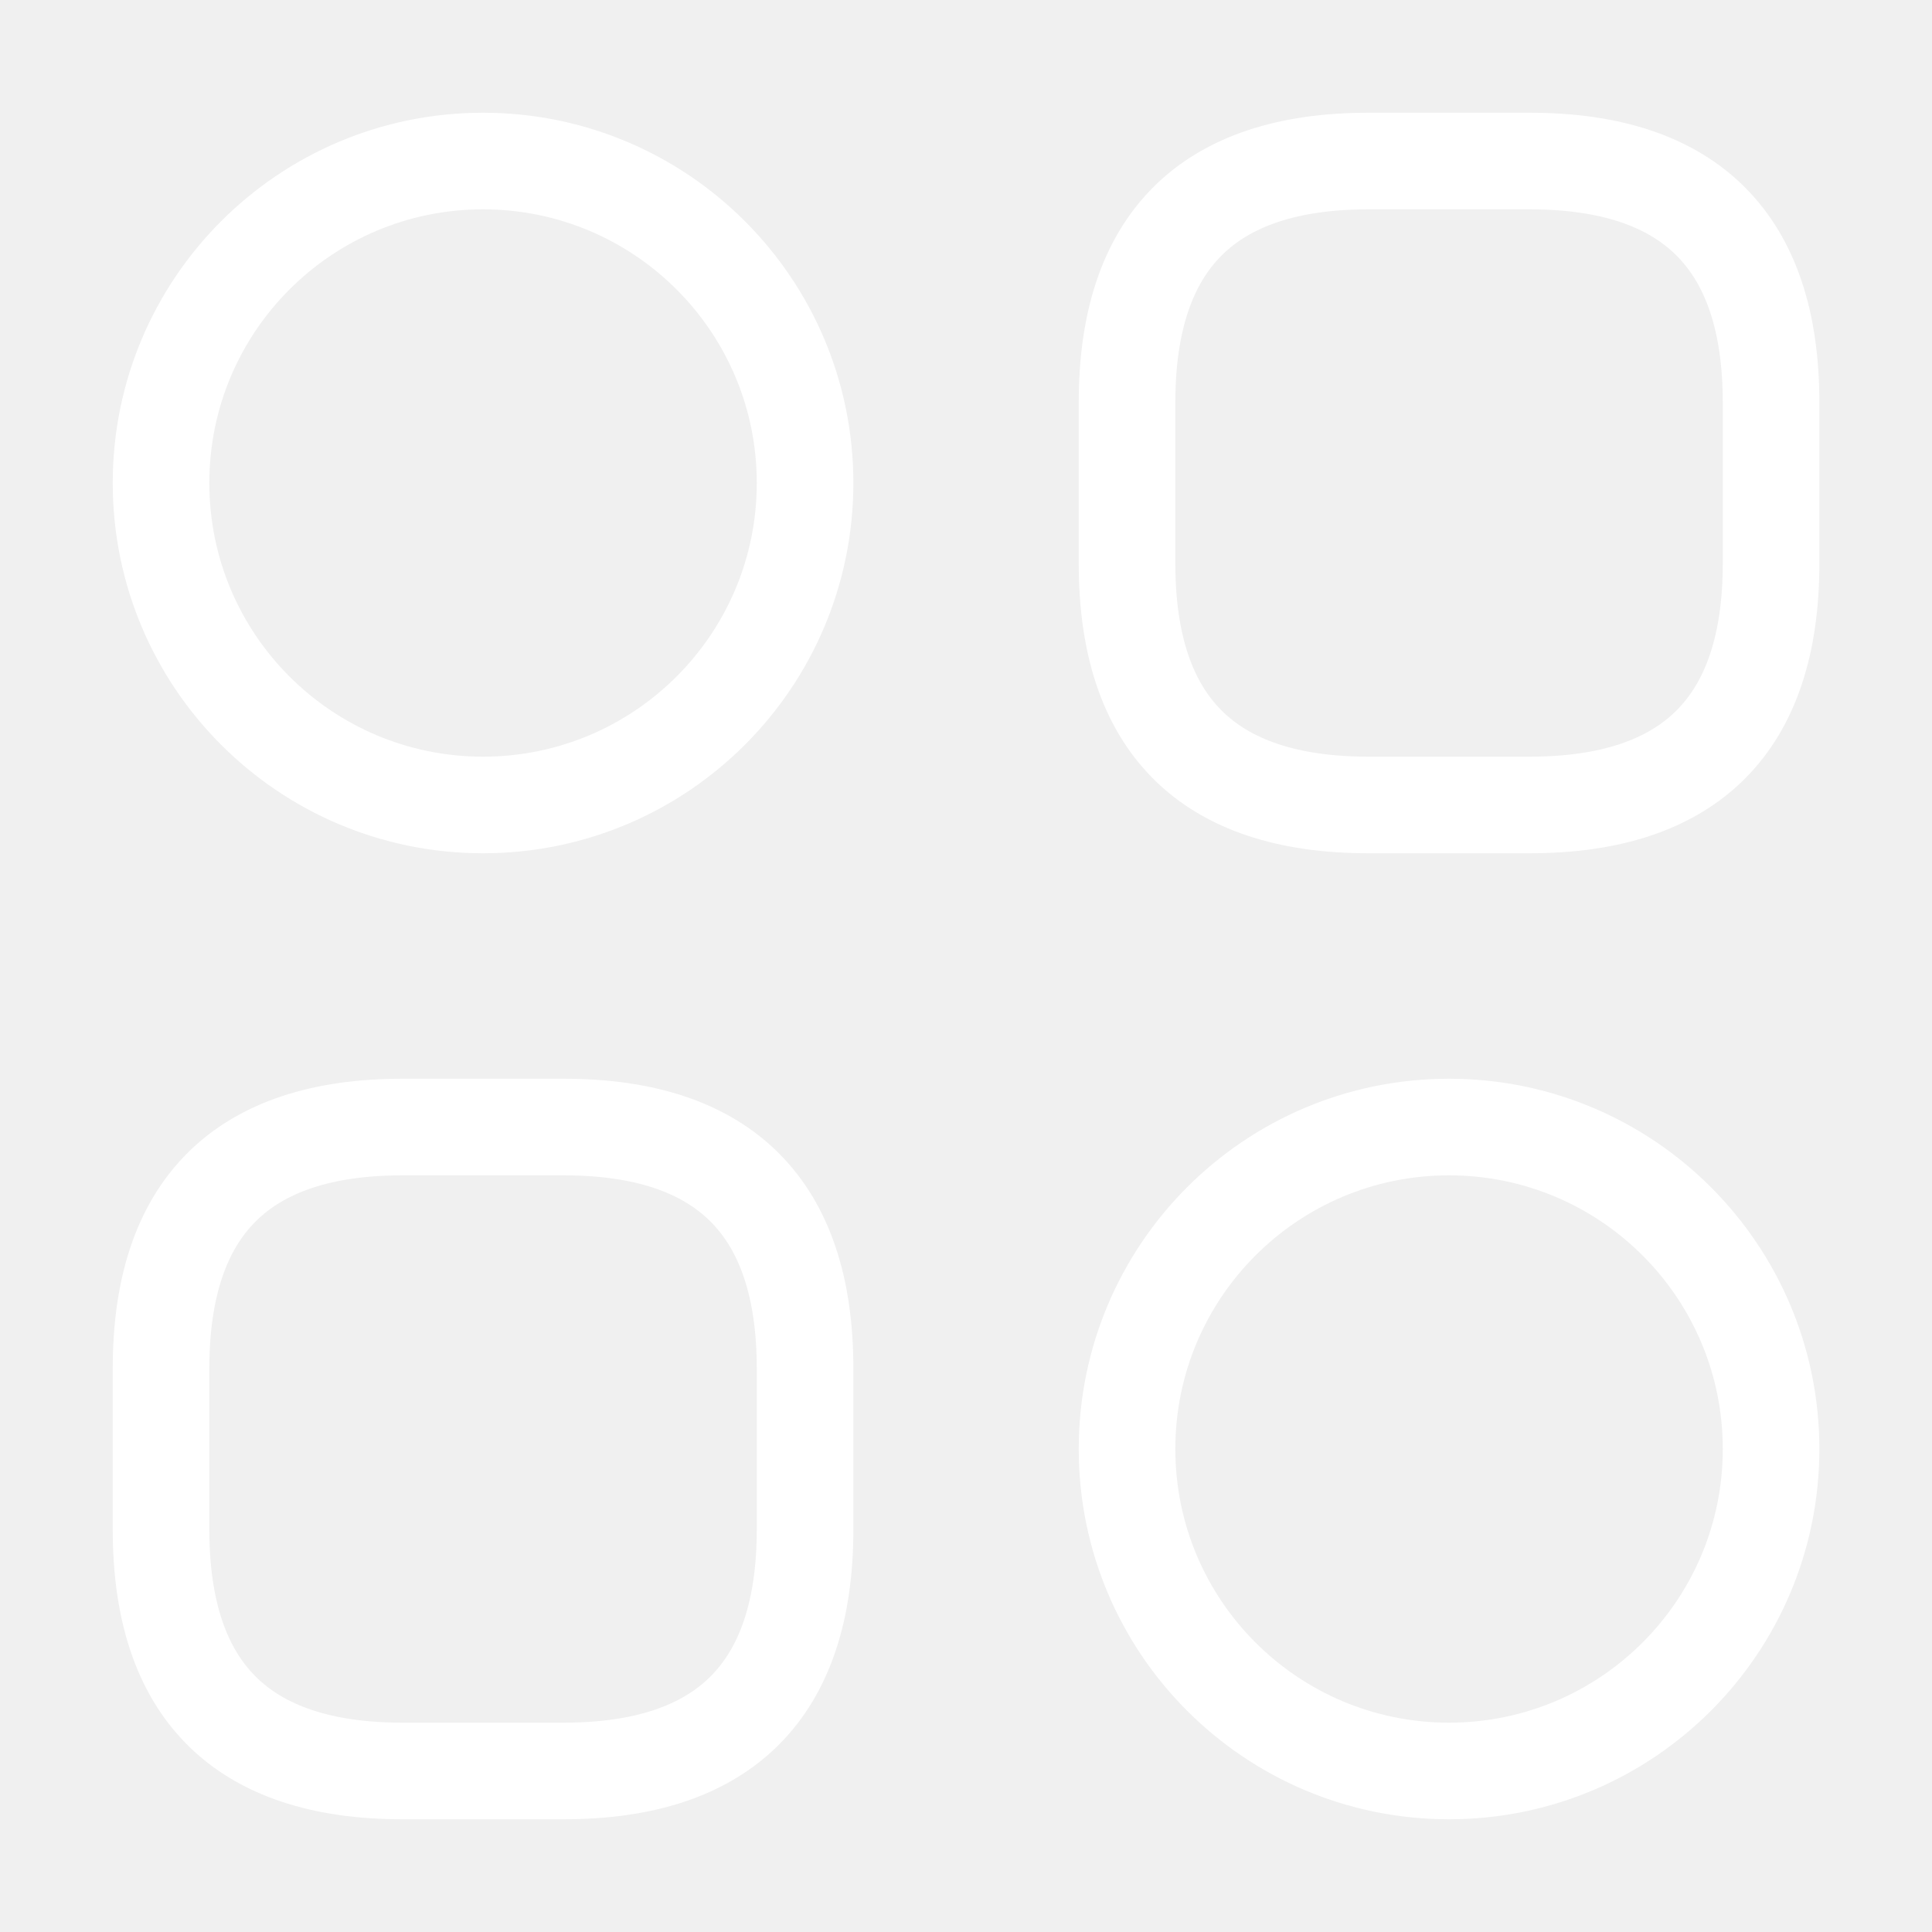
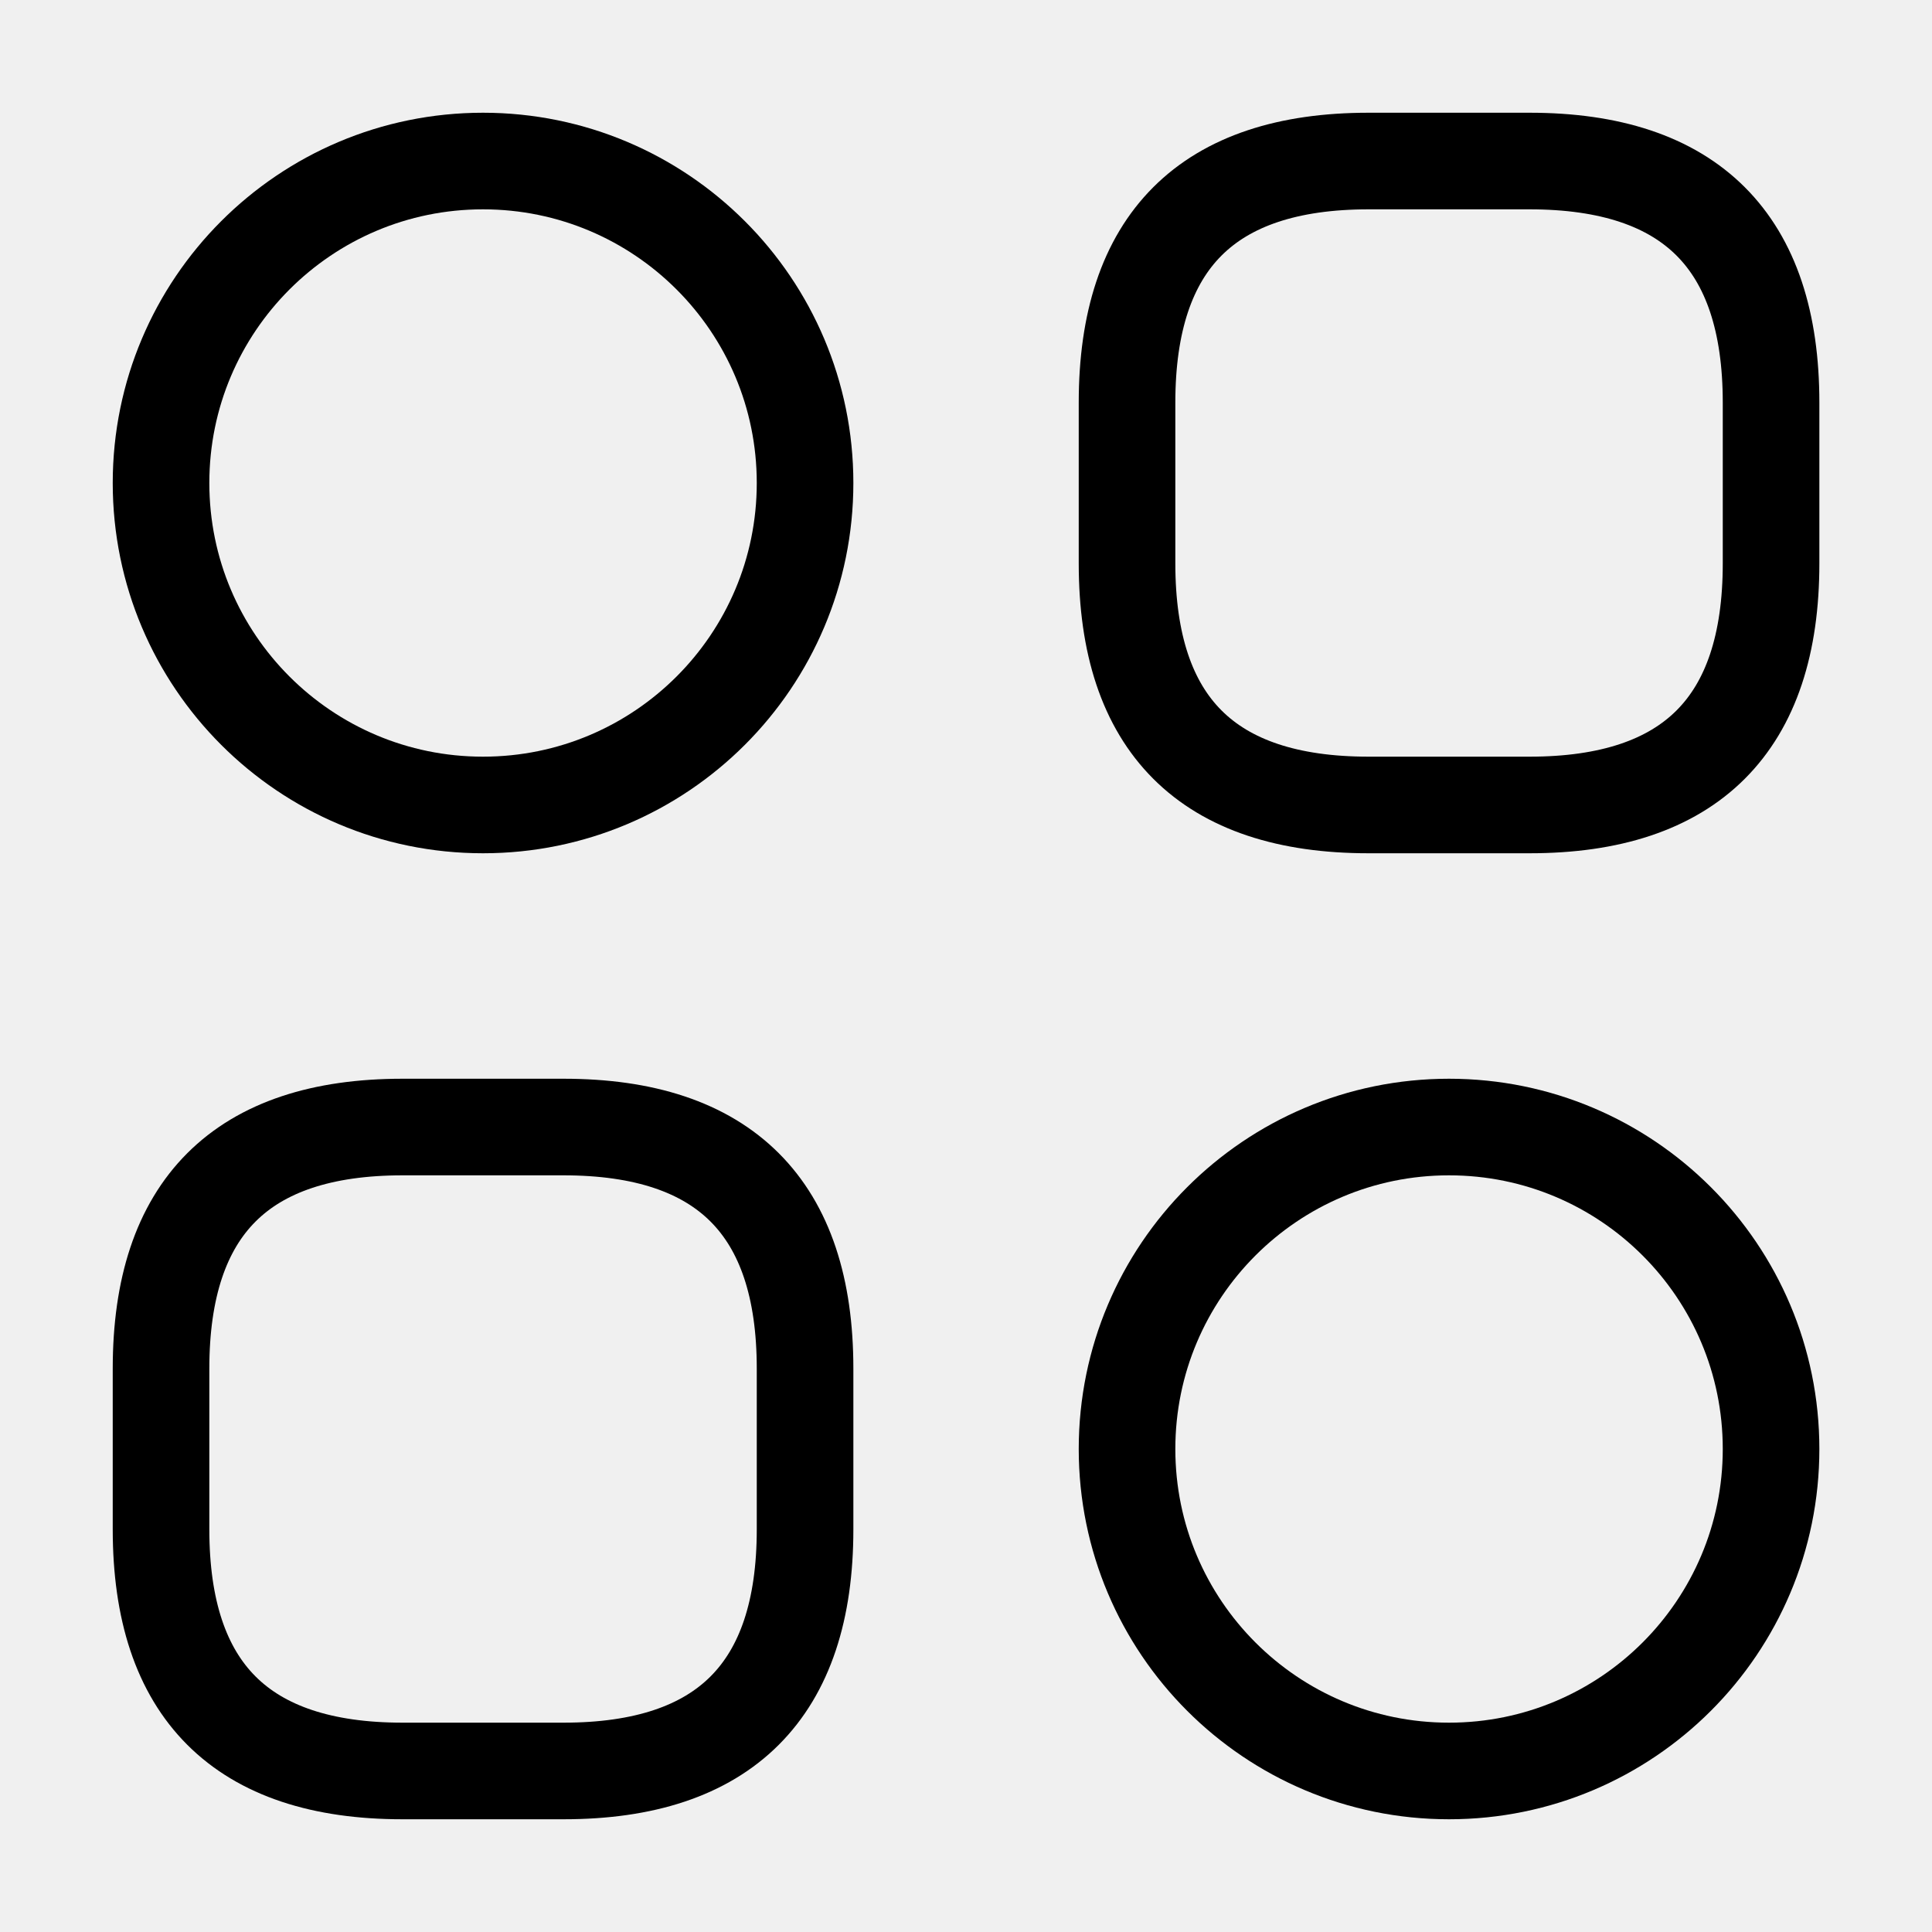
<svg xmlns="http://www.w3.org/2000/svg" width="20" height="20" viewBox="0 0 20 20" fill="none">
-   <path d="M14.167 8.333H15.834C17.5 8.333 18.334 7.5 18.334 5.833V4.167C18.334 2.5 17.5 1.667 15.834 1.667H14.167C12.5 1.667 11.667 2.5 11.667 4.167V5.833C11.667 7.5 12.5 8.333 14.167 8.333Z" stroke="white" strokeWidth="1.5" strokeMiterlimit="10" stroke-linecap="round" stroke-linejoin="round" />
-   <path d="M4.167 18.333H5.834C7.5 18.333 8.334 17.5 8.334 15.833V14.167C8.334 12.5 7.5 11.667 5.834 11.667H4.167C2.5 11.667 1.667 12.5 1.667 14.167V15.833C1.667 17.5 2.5 18.333 4.167 18.333Z" stroke="white" strokeWidth="1.5" strokeMiterlimit="10" stroke-linecap="round" stroke-linejoin="round" />
-   <path d="M5 8.333C6.841 8.333 8.334 6.841 8.334 5C8.334 3.159 6.841 1.667 5 1.667C3.159 1.667 1.667 3.159 1.667 5C1.667 6.841 3.159 8.333 5 8.333Z" stroke="white" strokeWidth="1.5" strokeMiterlimit="10" stroke-linecap="round" stroke-linejoin="round" />
-   <path d="M15 18.333C16.841 18.333 18.334 16.841 18.334 15C18.334 13.159 16.841 11.667 15 11.667C13.159 11.667 11.667 13.159 11.667 15C11.667 16.841 13.159 18.333 15 18.333Z" stroke="white" strokeWidth="1.5" strokeMiterlimit="10" stroke-linecap="round" stroke-linejoin="round" />
+   <path d="M14.167 8.333H15.834C17.5 8.333 18.334 7.5 18.334 5.833V4.167C18.334 2.5 17.5 1.667 15.834 1.667H14.167C12.5 1.667 11.667 2.5 11.667 4.167V5.833C11.667 7.5 12.5 8.333 14.167 8.333Z" stroke="black" strokeWidth="1.5" strokeMiterlimit="10" stroke-linecap="round" stroke-linejoin="round" />
+   <path d="M4.167 18.333H5.834C7.5 18.333 8.334 17.5 8.334 15.833V14.167C8.334 12.5 7.5 11.667 5.834 11.667H4.167C2.5 11.667 1.667 12.5 1.667 14.167V15.833C1.667 17.5 2.5 18.333 4.167 18.333Z" stroke="black" strokeWidth="1.5" strokeMiterlimit="10" stroke-linecap="round" stroke-linejoin="round" />
+   <path d="M5 8.333C6.841 8.333 8.334 6.841 8.334 5C8.334 3.159 6.841 1.667 5 1.667C3.159 1.667 1.667 3.159 1.667 5C1.667 6.841 3.159 8.333 5 8.333Z" stroke="black" strokeWidth="1.5" strokeMiterlimit="10" stroke-linecap="round" stroke-linejoin="round" />
+   <path d="M15 18.333C16.841 18.333 18.334 16.841 18.334 15C18.334 13.159 16.841 11.667 15 11.667C13.159 11.667 11.667 13.159 11.667 15C11.667 16.841 13.159 18.333 15 18.333Z" stroke="black" strokeWidth="1.5" strokeMiterlimit="10" stroke-linecap="round" stroke-linejoin="round" />
</svg>
